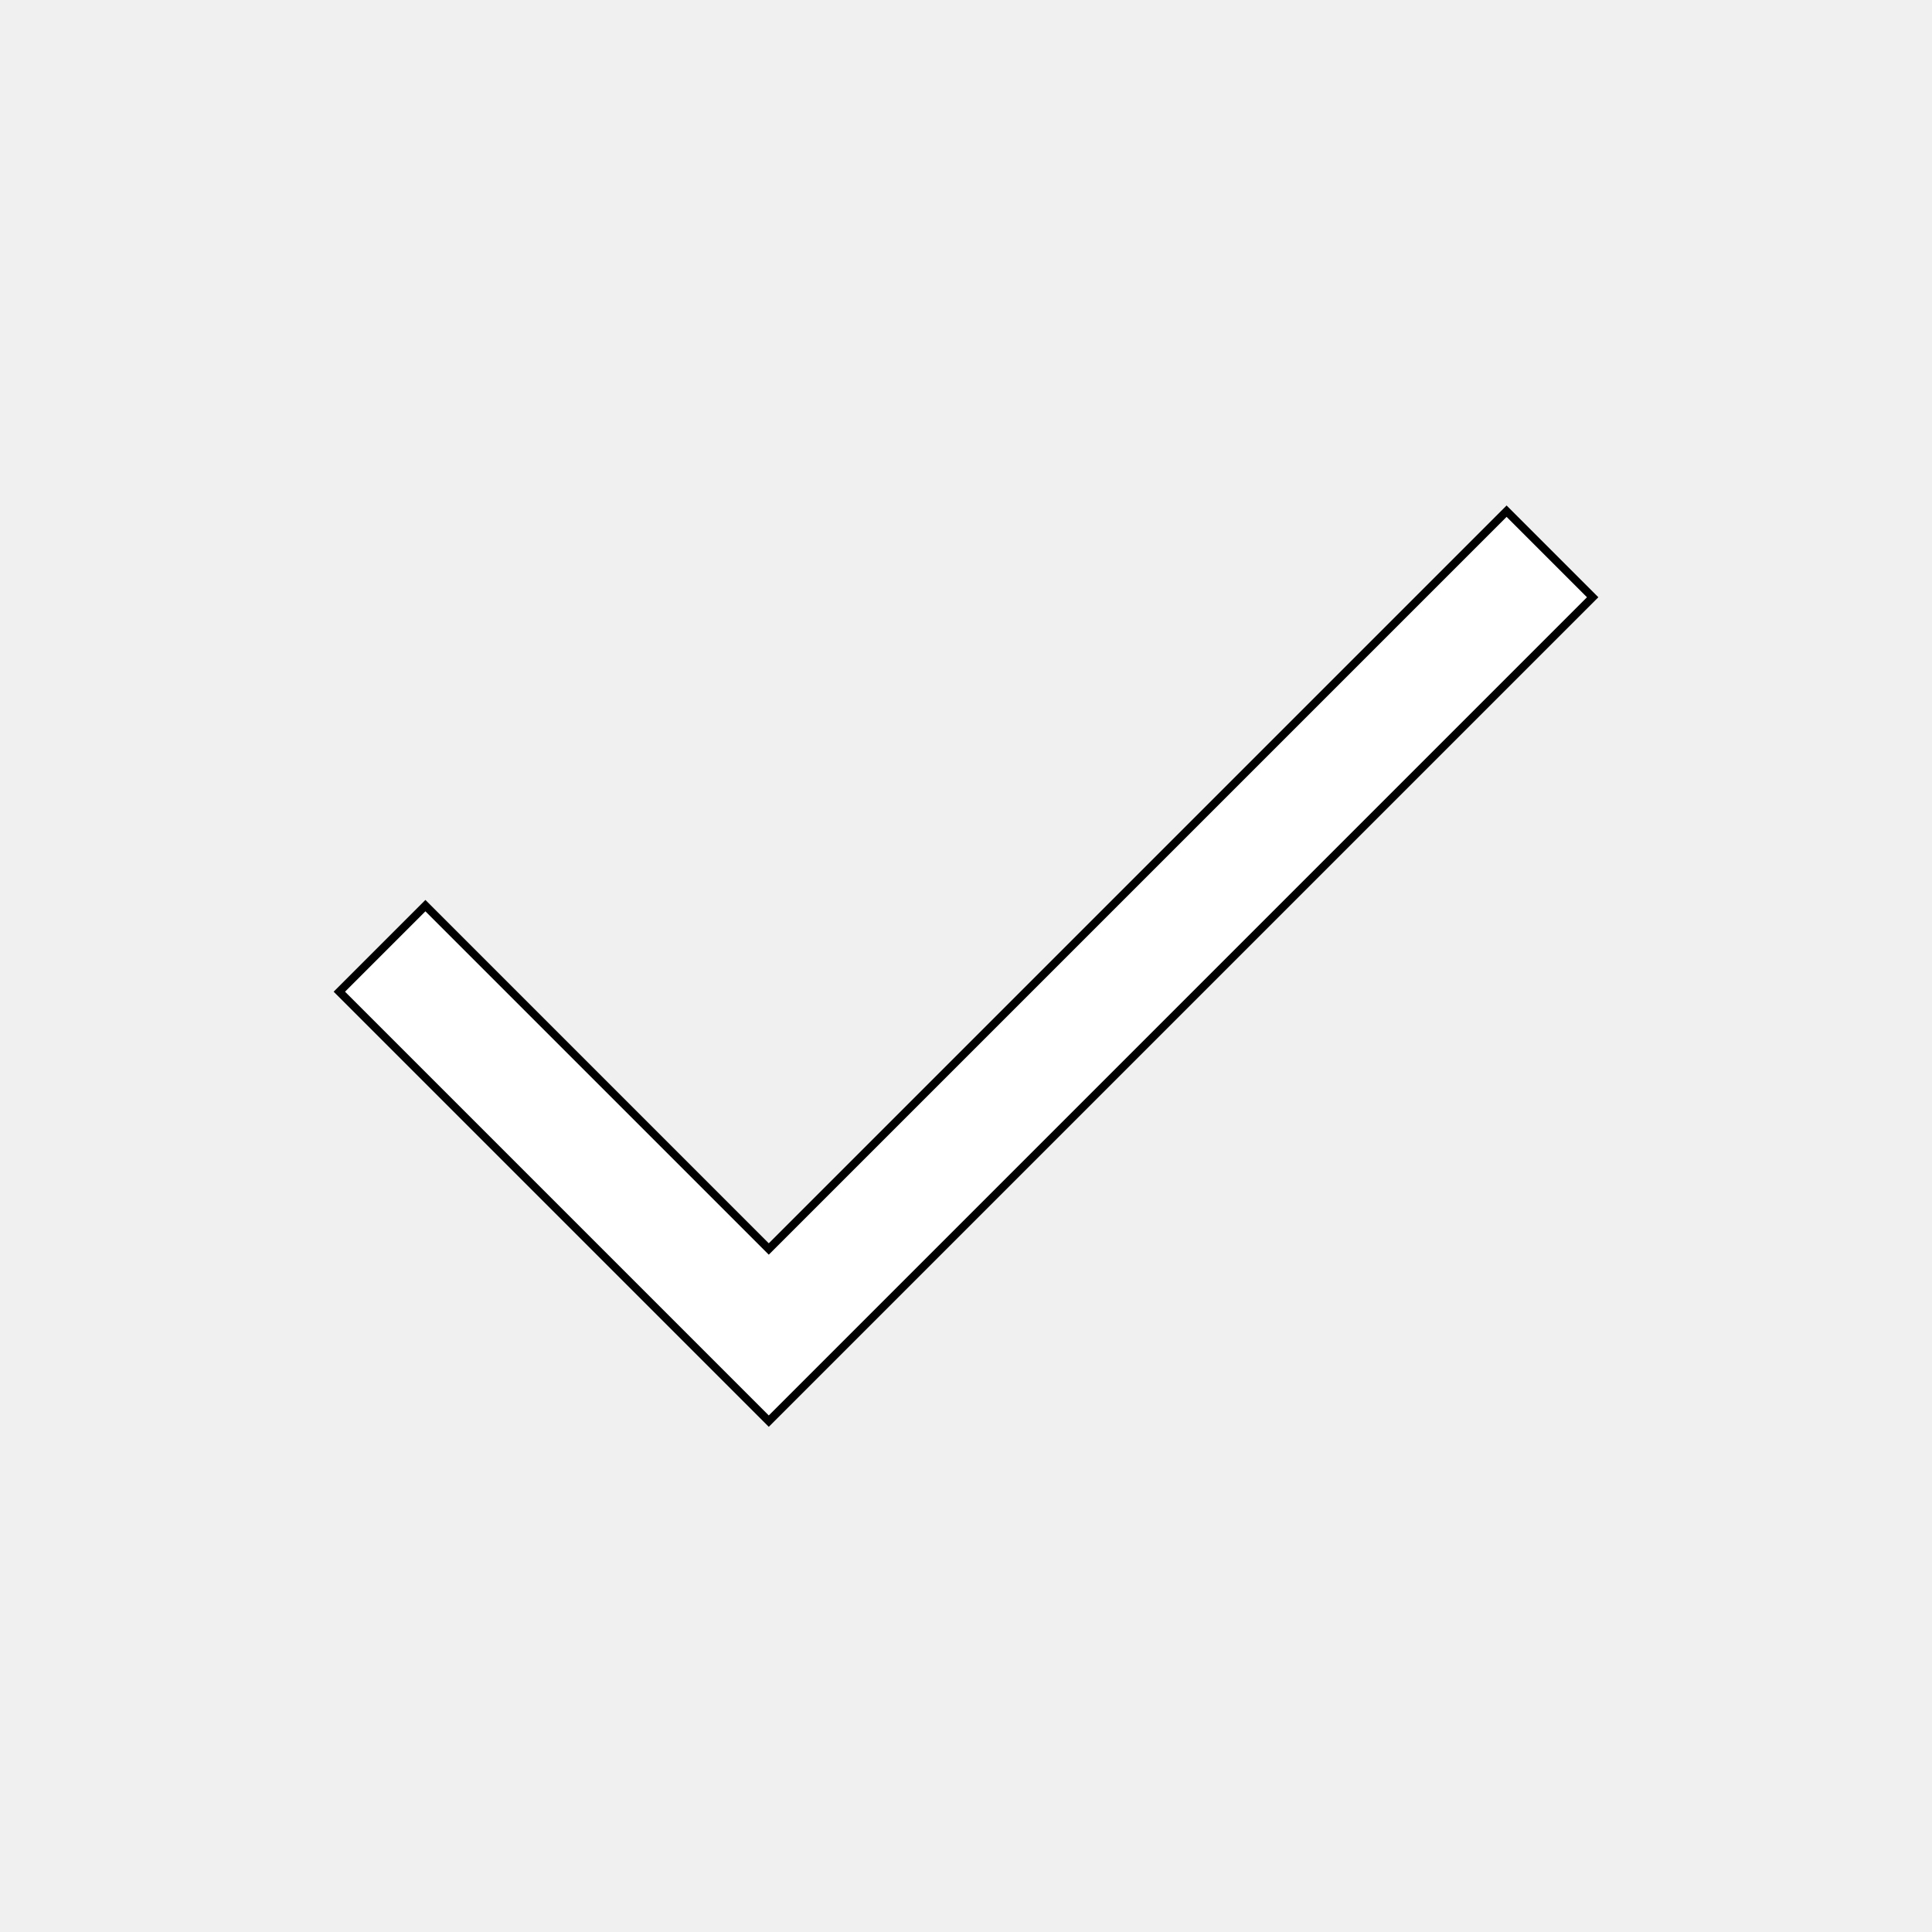
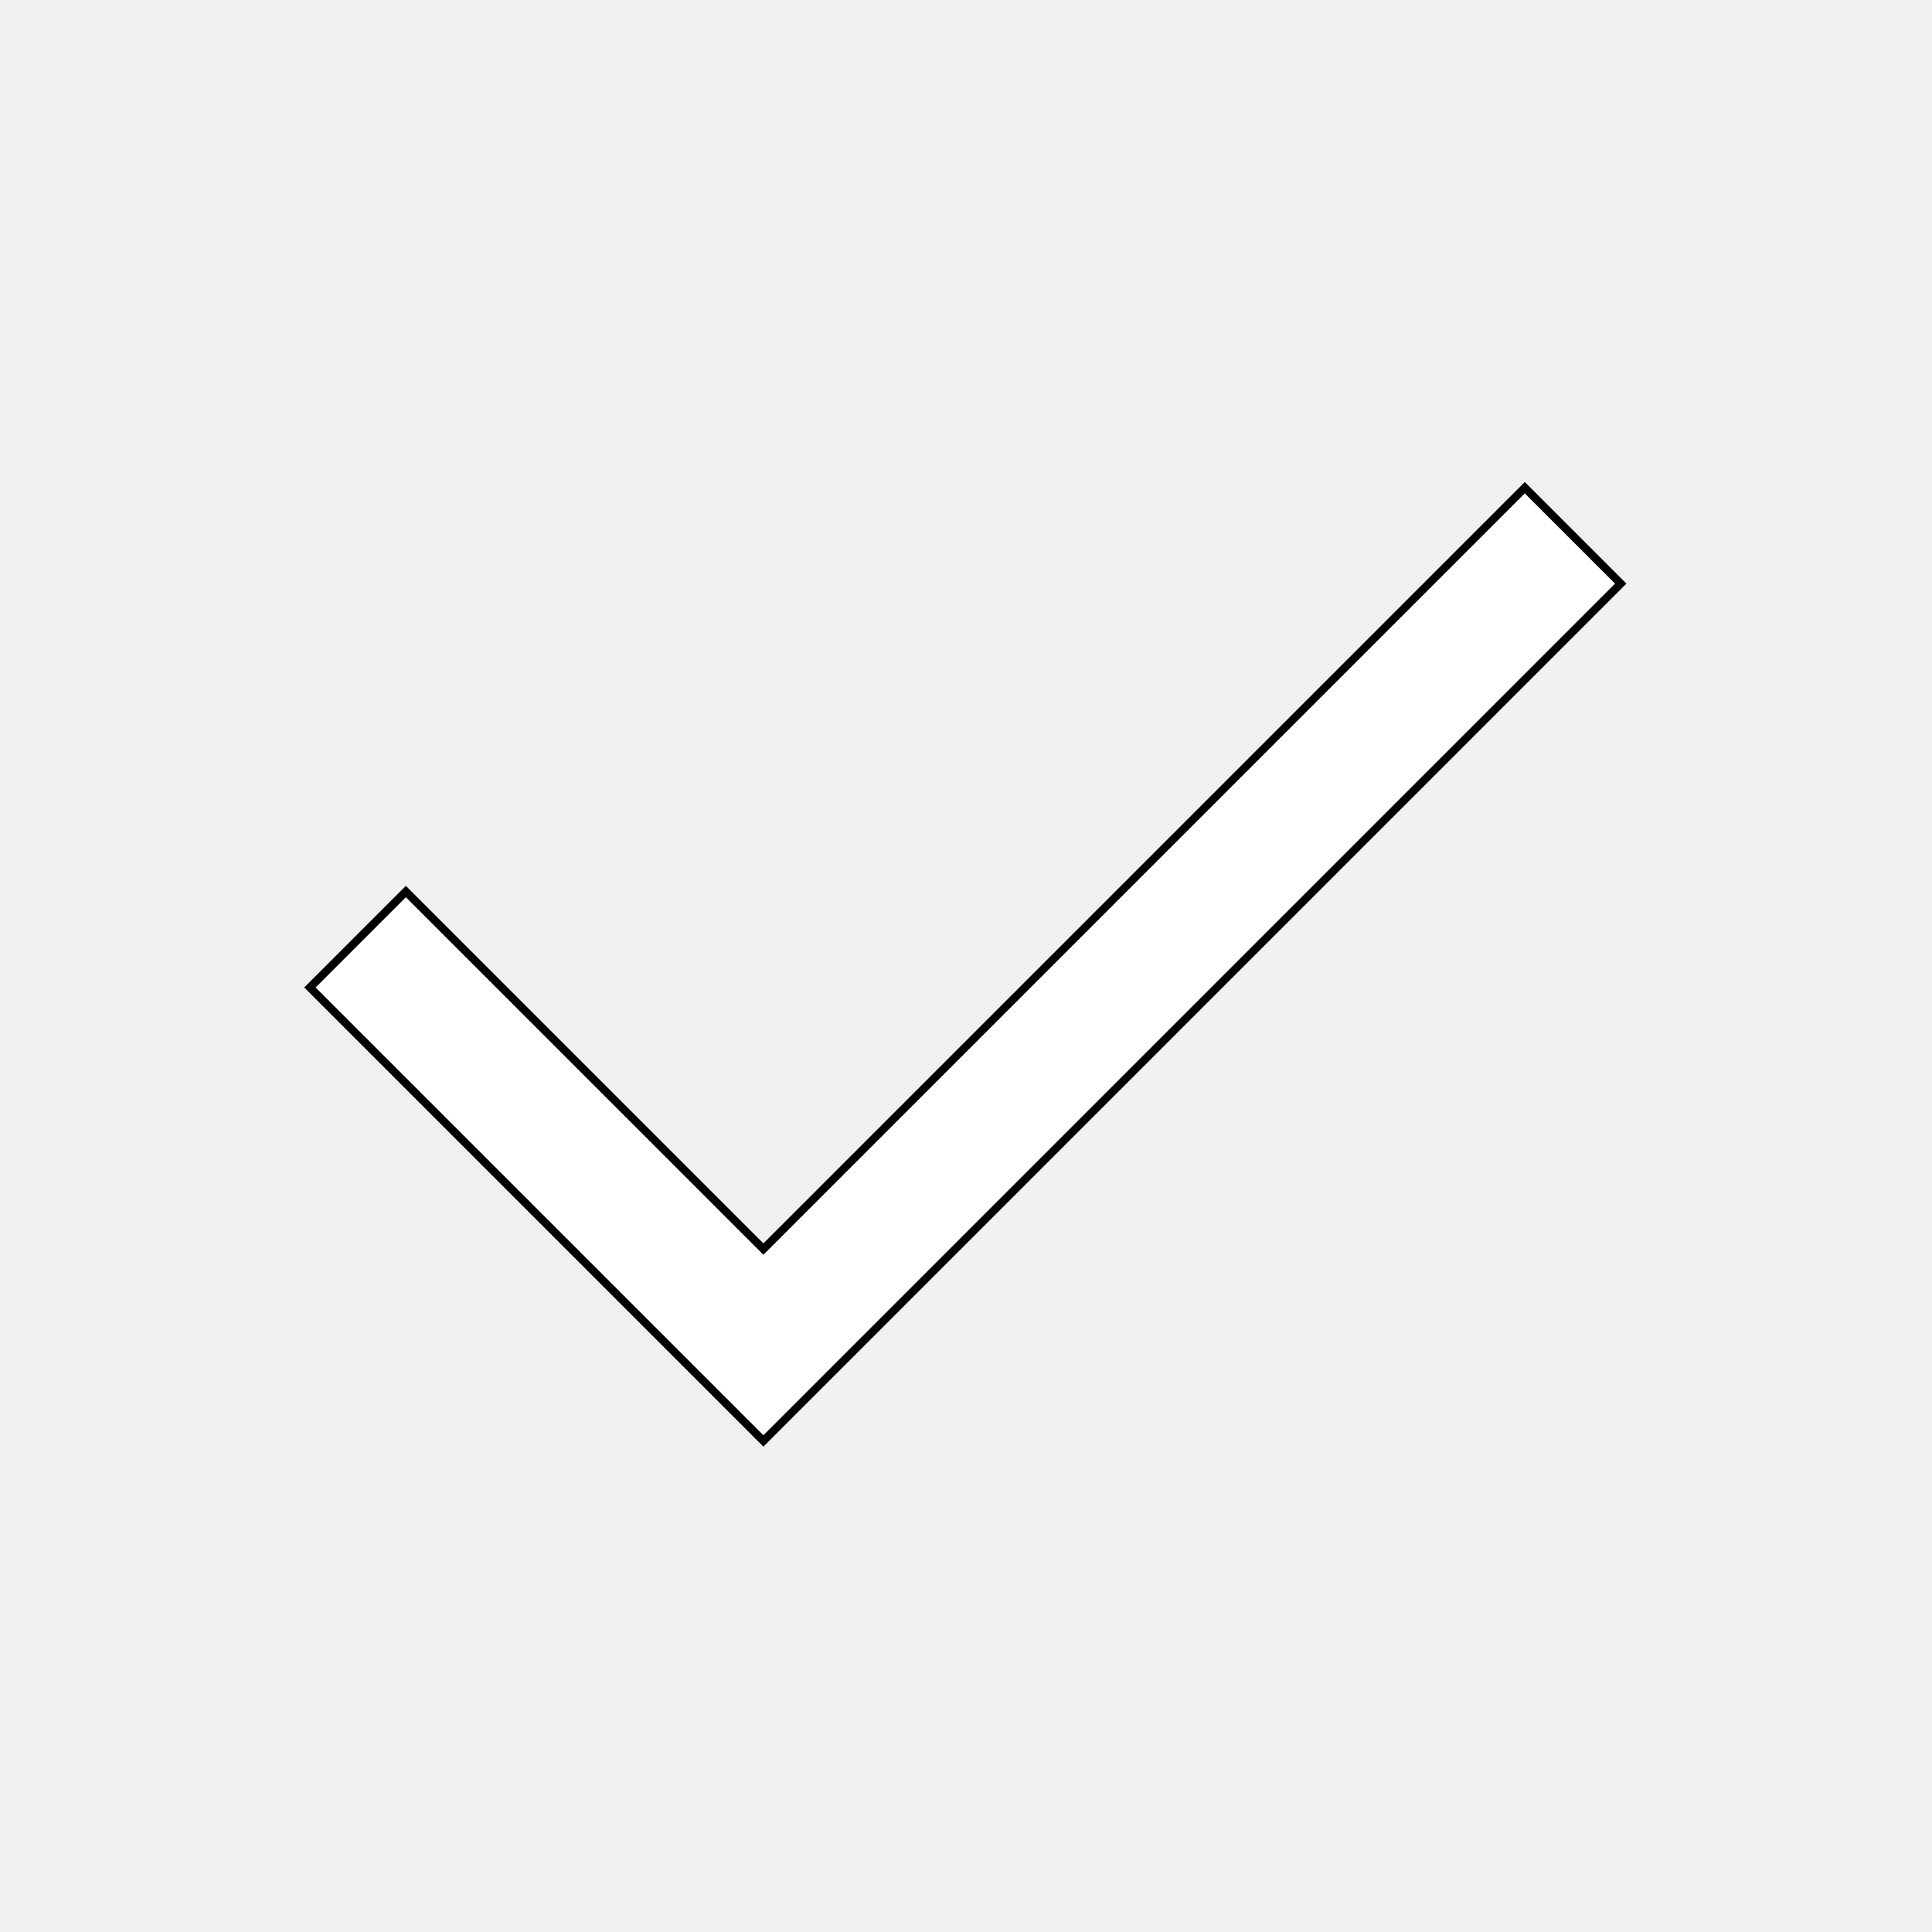
- <svg xmlns="http://www.w3.org/2000/svg" height="24" viewBox="0 -960 960 960" width="24">
-   <path stroke-width="4" stroke="#000000" fill="#ffffff" d="M382-253.847 168.616-467.231l42.769-42.768L382-339.384l366.615-366.615 42.769 42.768L382-253.847Z" />
+ <svg xmlns="http://www.w3.org/2000/svg" height="40" viewBox="0 -960 960 960" width="40">
+   <path stroke-width="4" stroke="#000000" fill="#ffffff" d="M379.333-244 154-469.333 201.666-517l177.667 177.667 378.334-378.334L805.333-670l-426 426Z" />
</svg>
